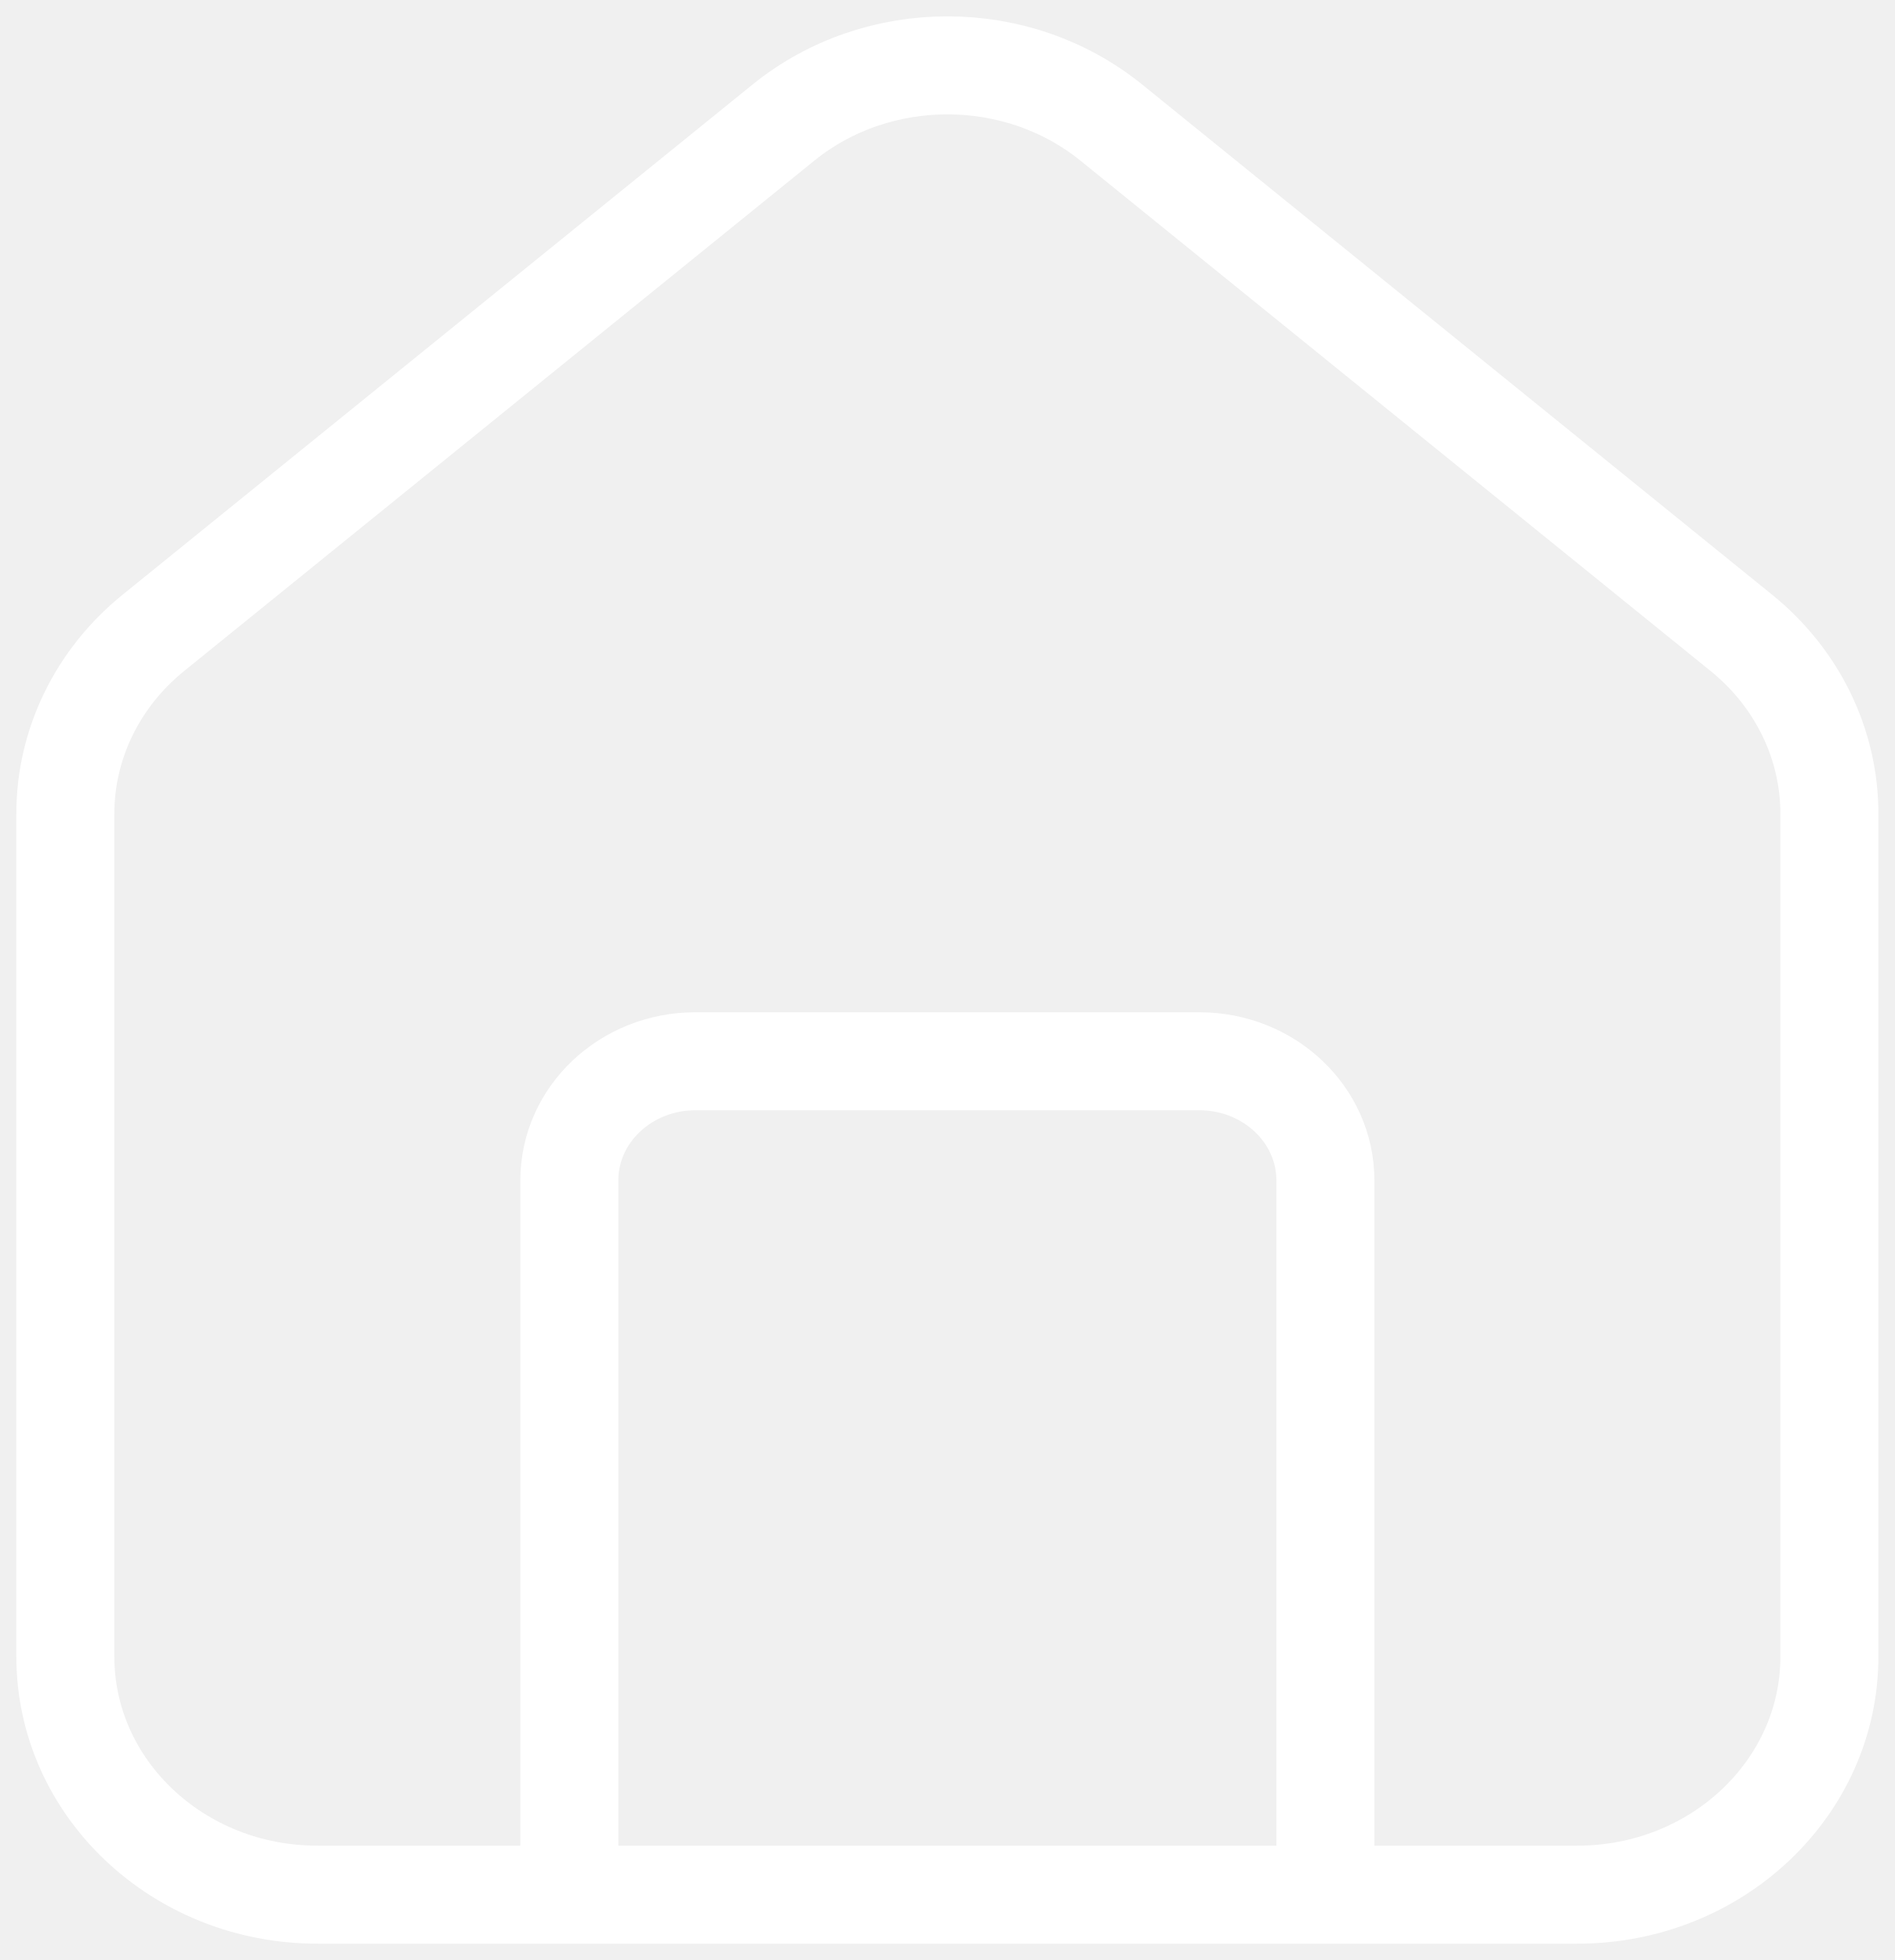
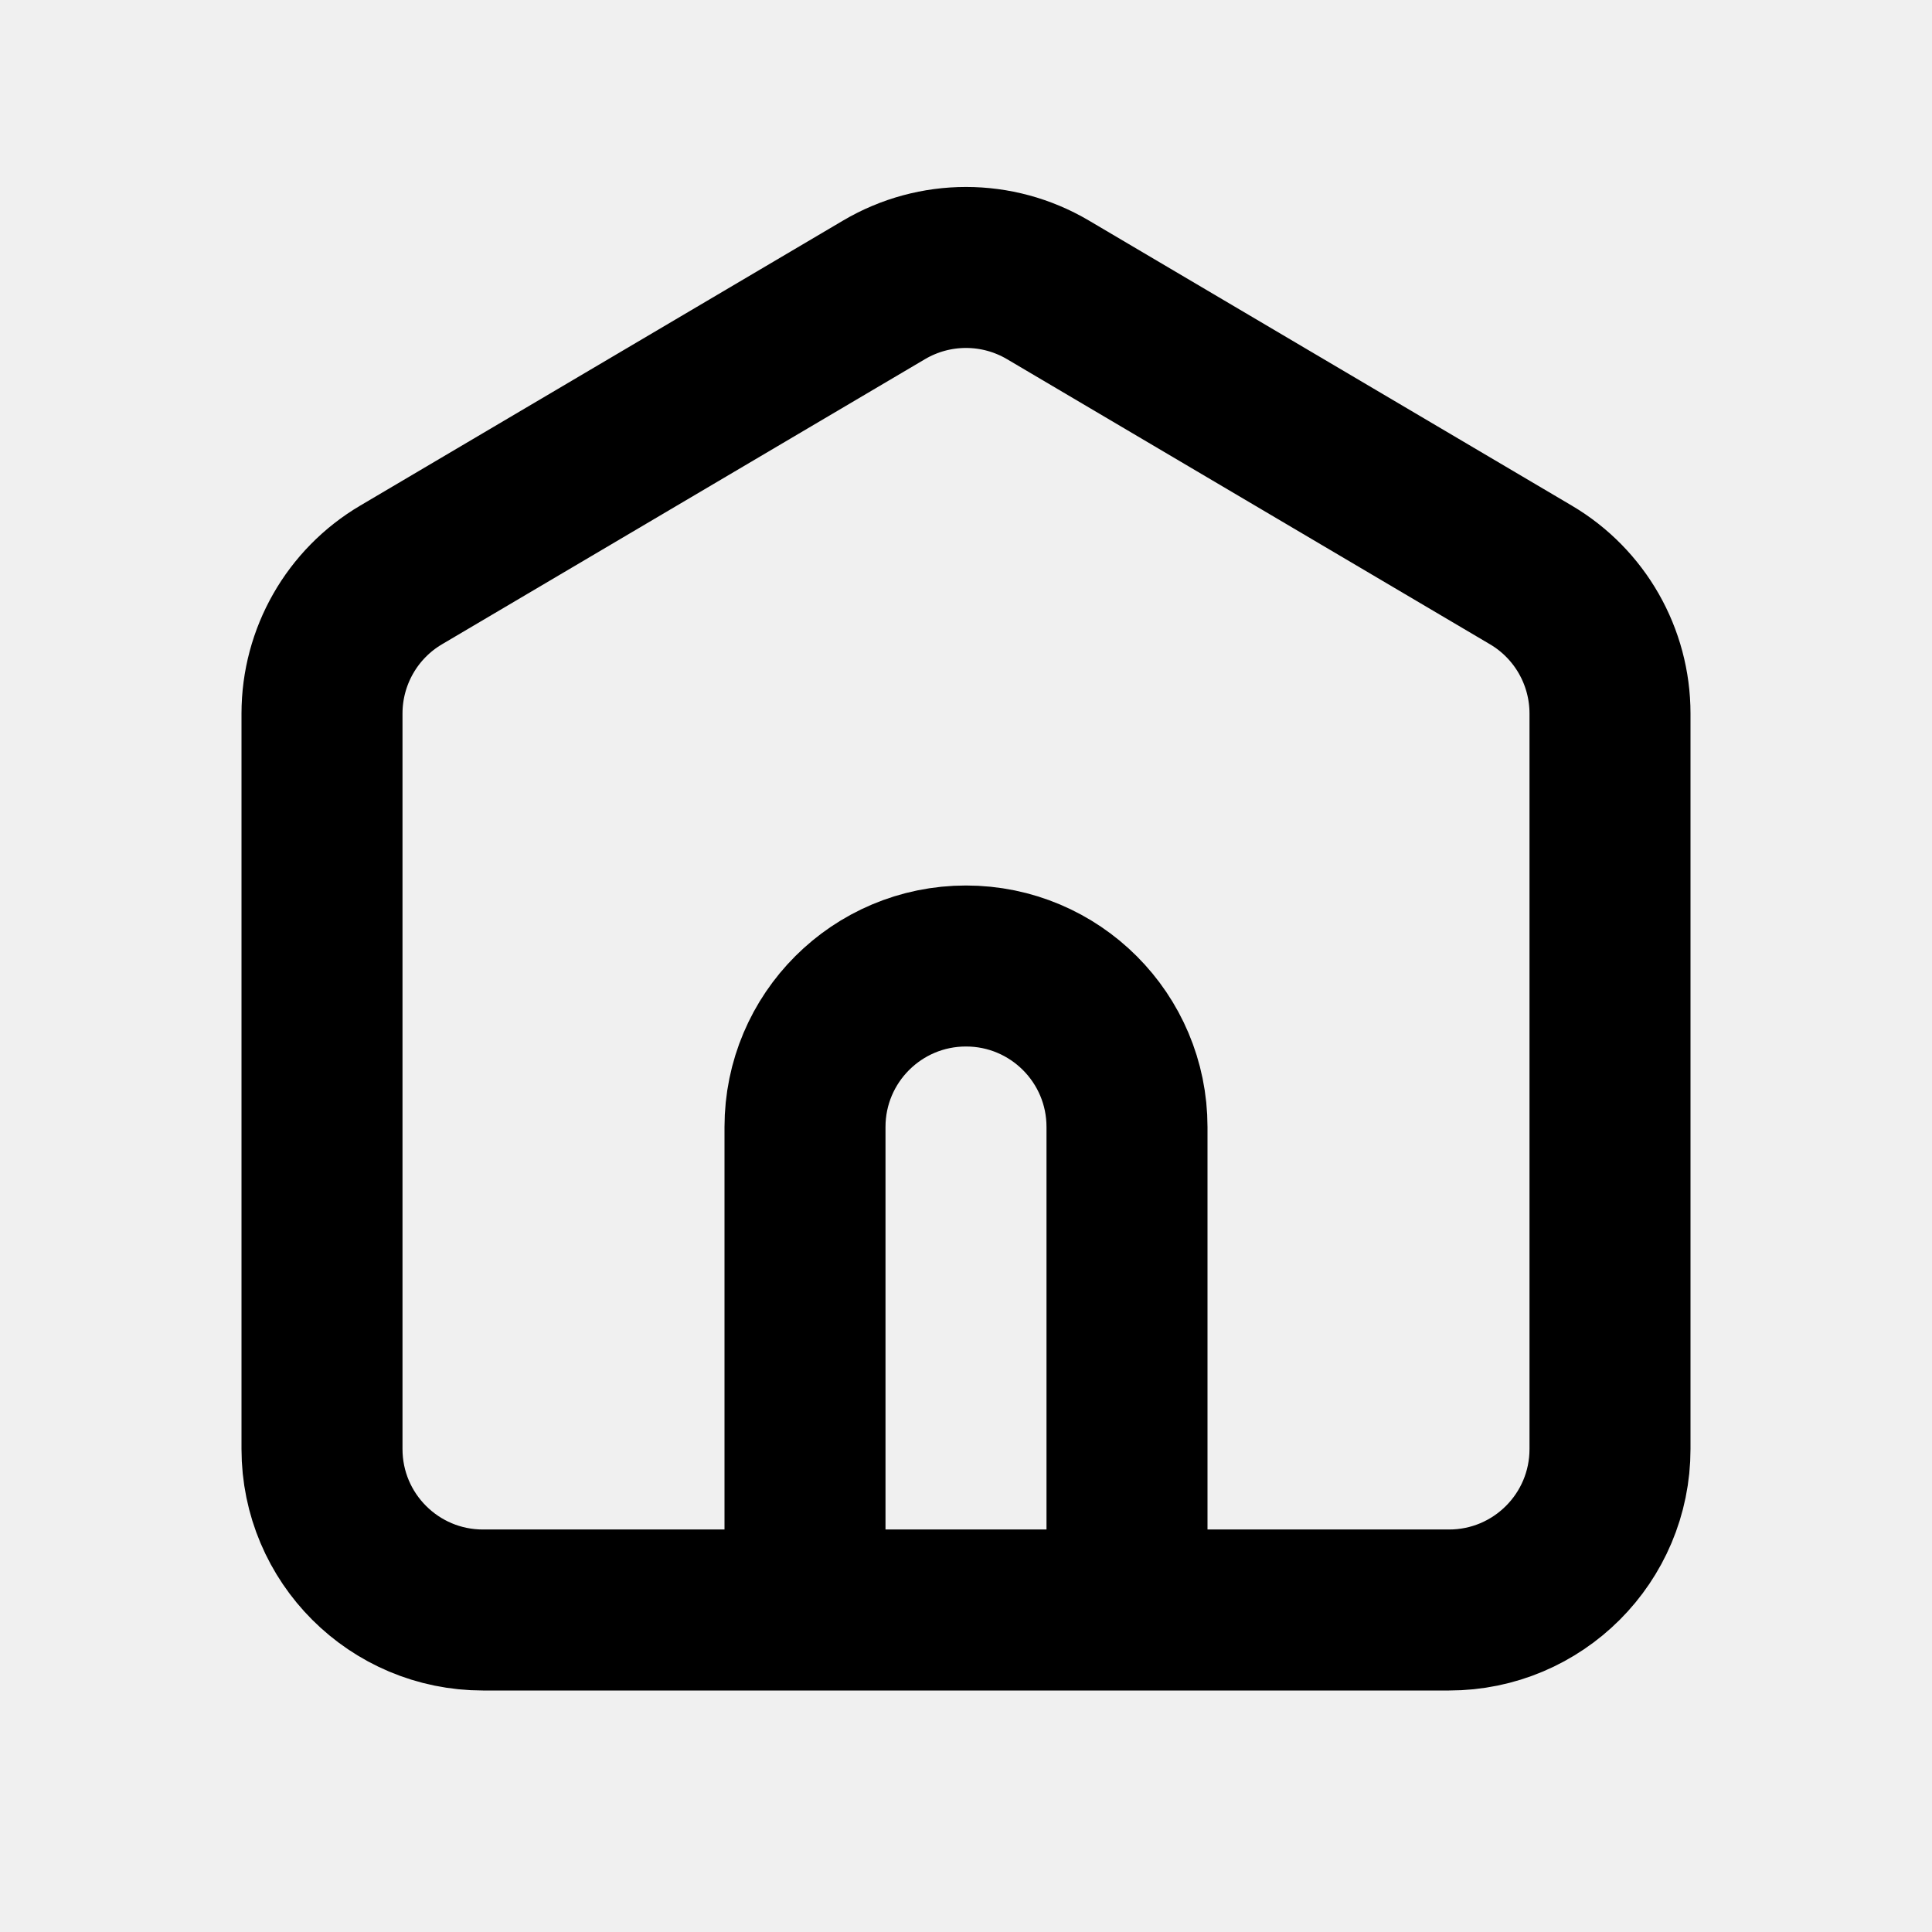
- <svg xmlns="http://www.w3.org/2000/svg" width="29" height="30" viewBox="0 0 29 30" fill="none">
-   <path d="M8.714 29H4.857C2.727 29 1 27.368 1 25.356V12.454C1 11.39 1.492 10.379 2.347 9.687L11.99 1.877C13.434 0.708 15.566 0.708 17.01 1.877L26.653 9.687C27.508 10.379 28 11.39 28 12.454V25.356C28 27.368 26.273 29 24.143 29H20.286M8.714 29V18.067C8.714 17.06 9.578 16.244 10.643 16.244H18.357C19.422 16.244 20.286 17.06 20.286 18.067V29M8.714 29H20.286" stroke="white" stroke-width="1.5" stroke-linecap="round" stroke-linejoin="round" />
+ <svg xmlns="http://www.w3.org/2000/svg" width="800px" height="800px" viewBox="0 0 24 24" fill="none">
+   <path d="M14 20V14C14 12.895 13.105 12 12 12C10.895 12 10 12.895 10 14V20M10.983 3.6L4.983 7.142C4.374 7.501 4 8.156 4 8.864V18C4 19.105 4.895 20 6 20H18C19.105 20 20 19.105 20 18V8.864C20 8.156 19.626 7.501 19.017 7.142L13.017 3.6C12.389 3.23 11.611 3.23 10.983 3.6Z" stroke="#000000" stroke-width="2" stroke-linecap="round" stroke-linejoin="round" />
</svg>
